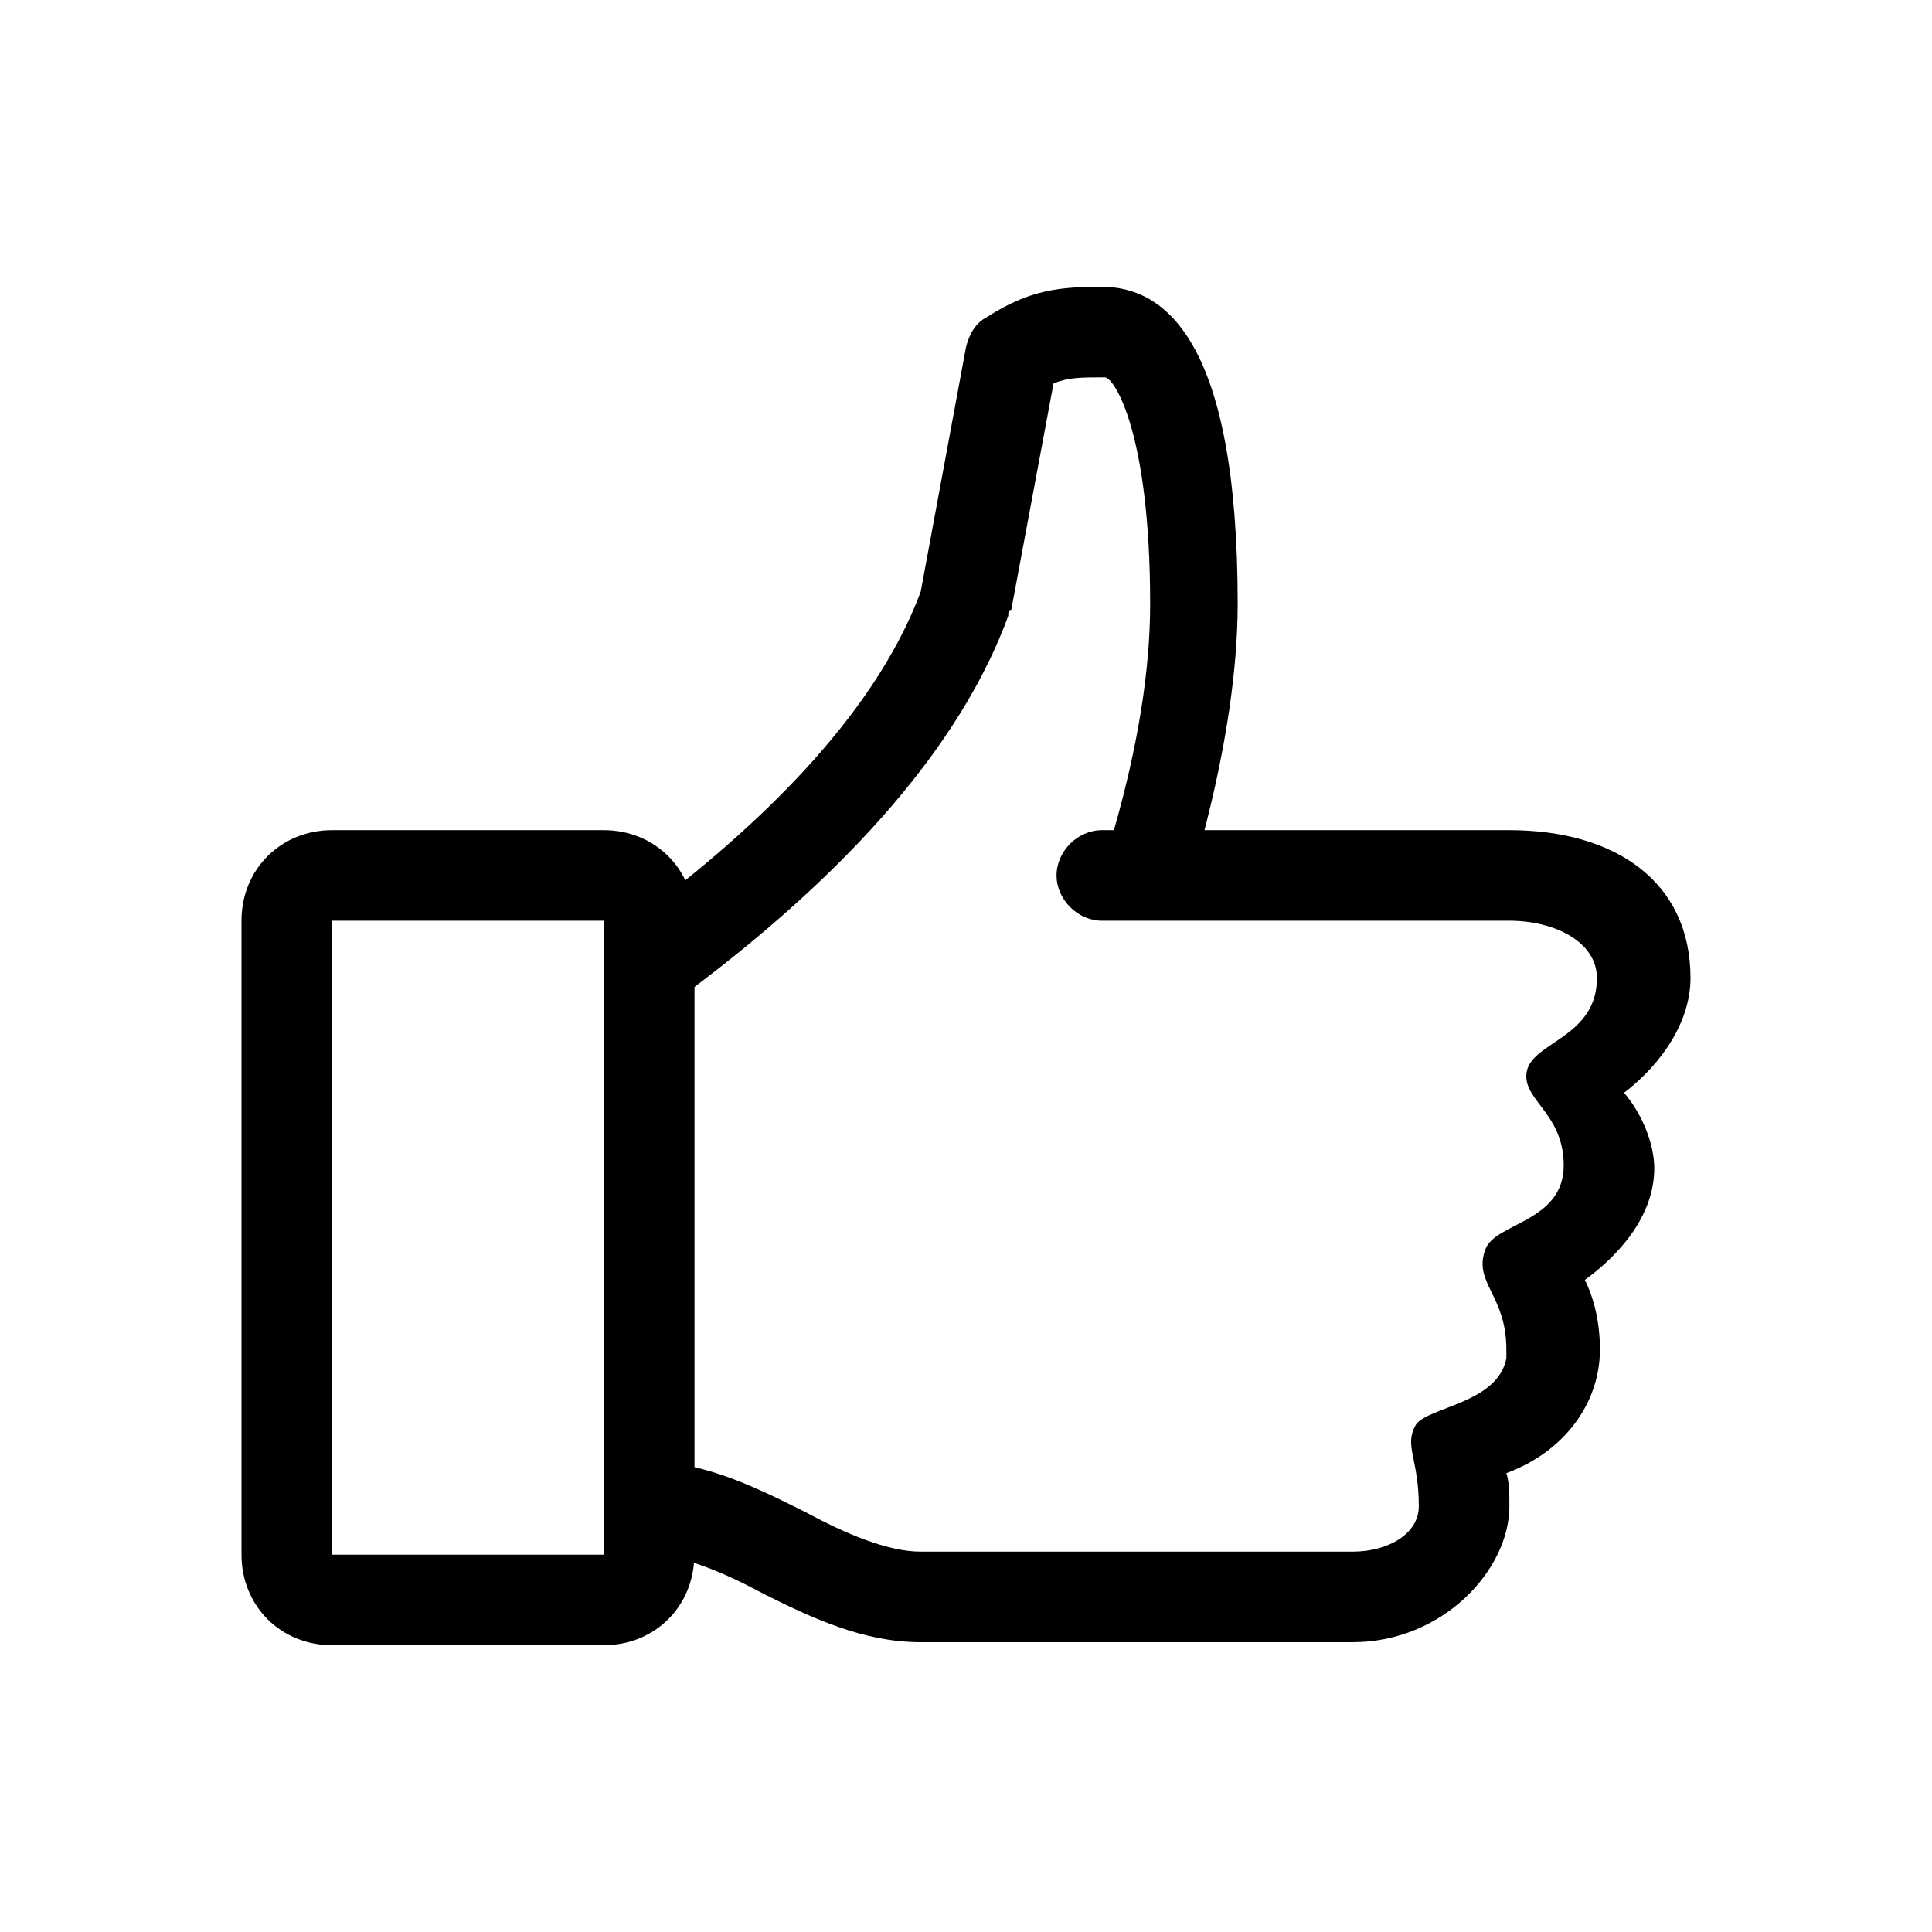
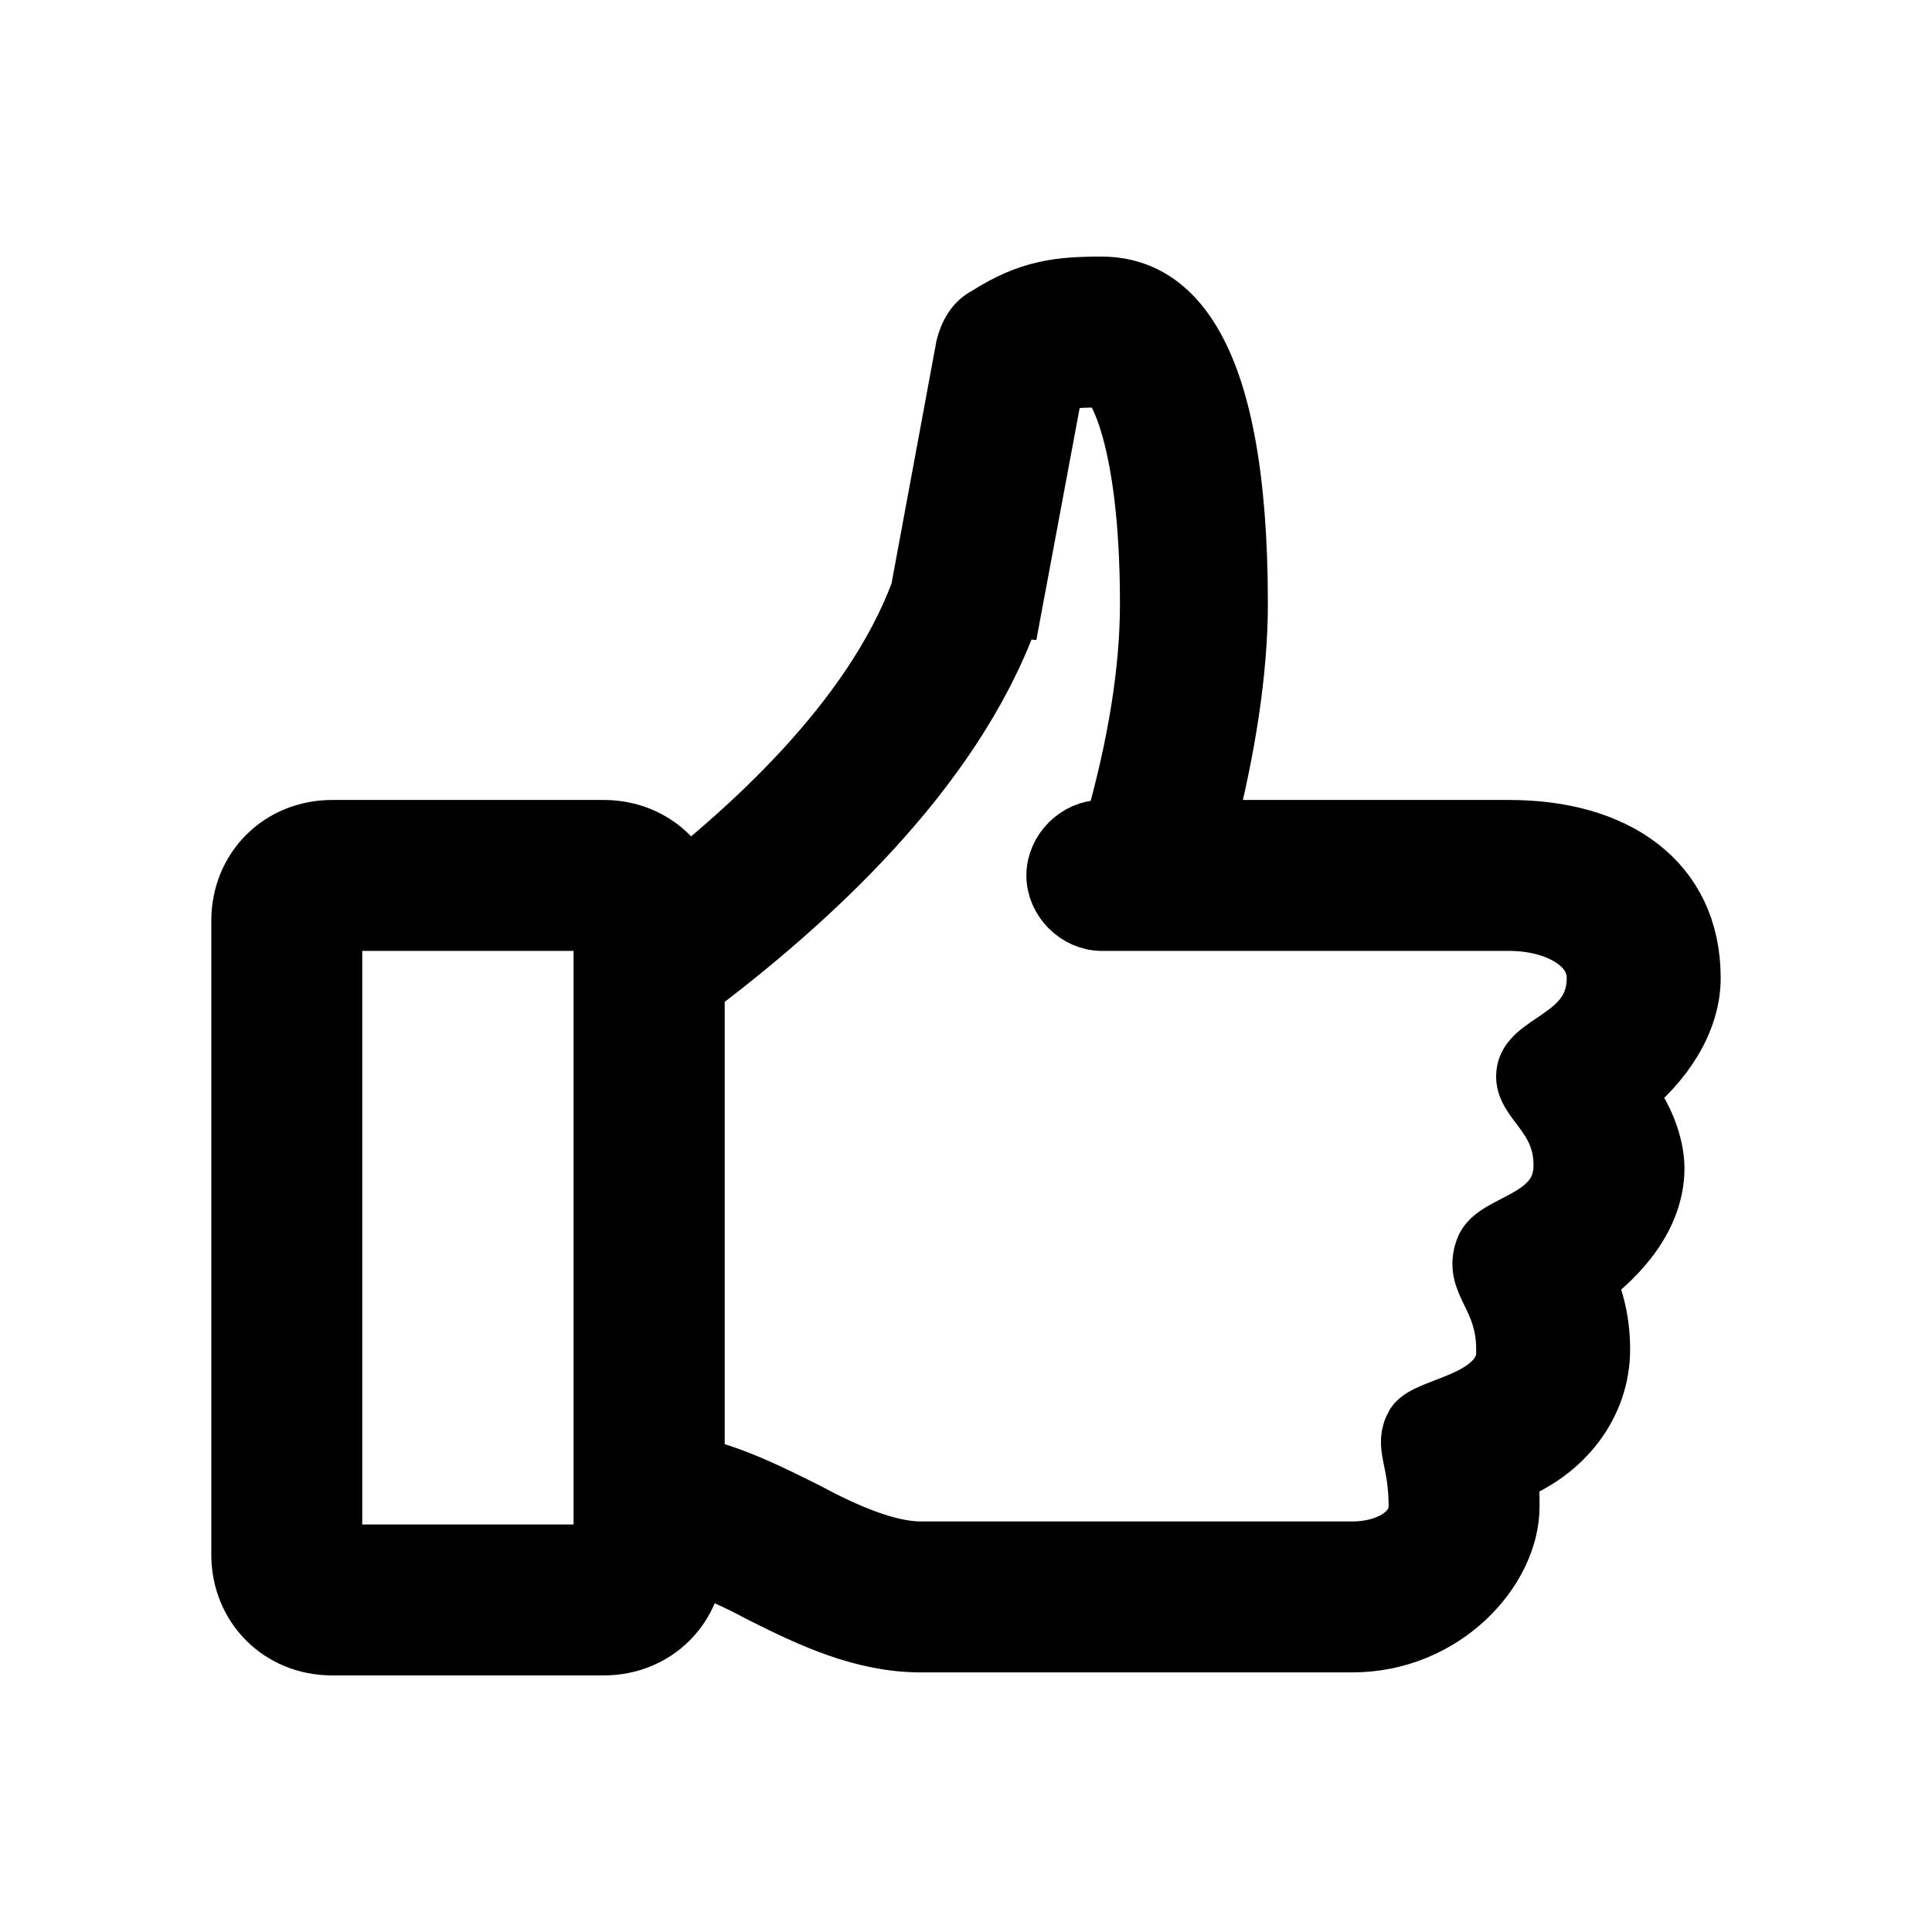
<svg xmlns="http://www.w3.org/2000/svg" id="Layer_1" style="enable-background:new 0 0 64 64;" version="1.1" viewBox="0 0 64 64" xml:space="preserve">
  <style type="text/css">
- 	.st0{fill:#000;}
+ 	.st0{fill:#000; stroke-width: 2px; stroke: #000; }
</style>
  <g>
    <g id="Icon-Like" transform="translate(78, 528)">
      <path class="st0" d="M-22-495.6c0-3.2-2.5-4.9-6-4.9h-10.1c0.7-2.7,1.1-5.3,1.1-7.5c0-8.7-2.4-10.5-4.5-10.5     c-1.4,0-2.4,0.1-3.8,1c-0.4,0.2-0.6,0.6-0.7,1l-1.5,8.1c-1.6,4.3-5.7,8-9,10.5v21.4c1.1,0,2.5,0.6,3.8,1.3     c1.6,0.8,3.3,1.6,5.2,1.6h14.3c3,0,5.2-2.4,5.2-4.5c0-0.4,0-0.8-0.1-1.1c1.9-0.7,3.1-2.3,3.1-4.1c0-0.9-0.2-1.7-0.5-2.3     c1.1-0.8,2.3-2.1,2.3-3.7c0-0.8-0.4-1.8-1-2.5C-22.9-492.8-22-494.2-22-495.6L-22-495.6z M-25.1-495.6c0,1.9-2,2.1-2.3,3     c-0.3,1,1.2,1.4,1.2,3.2c0,1.9-2.3,1.9-2.6,2.8c-0.4,1.1,0.7,1.5,0.7,3.3c0,0.1,0,0.2,0,0.3c-0.3,1.5-2.6,1.6-3,2.2     c-0.4,0.7,0.1,1.1,0.1,2.7c0,0.9-1,1.5-2.2,1.5h-14.3c-1.1,0-2.5-0.6-3.8-1.3c-1.2-0.6-2.4-1.2-3.7-1.5v-15.9     c3.7-2.8,8.5-7.1,10.4-12.3c0-0.1,0-0.2,0.1-0.2l1.4-7.5c0.5-0.2,0.9-0.2,1.7-0.2c0.3,0,1.5,1.8,1.5,7.5c0,2.2-0.4,4.7-1.2,7.5     h-0.4c-0.8,0-1.5,0.7-1.5,1.5c0,0.8,0.7,1.5,1.5,1.5H-28C-26.5-497.5-25.1-496.8-25.1-495.6L-25.1-495.6z" id="Fill-4_2_" />
      <path class="st0" d="M-58-473.5h-9c-1.7,0-3-1.3-3-3v-21c0-1.7,1.3-3,3-3h9c1.7,0,3,1.3,3,3v21     C-55-474.8-56.3-473.5-58-473.5L-58-473.5z M-67-497.5v21h9l0-21H-67L-67-497.5z M-70-518.5" id="Fill-6_2_" />
    </g>
  </g>
</svg>
